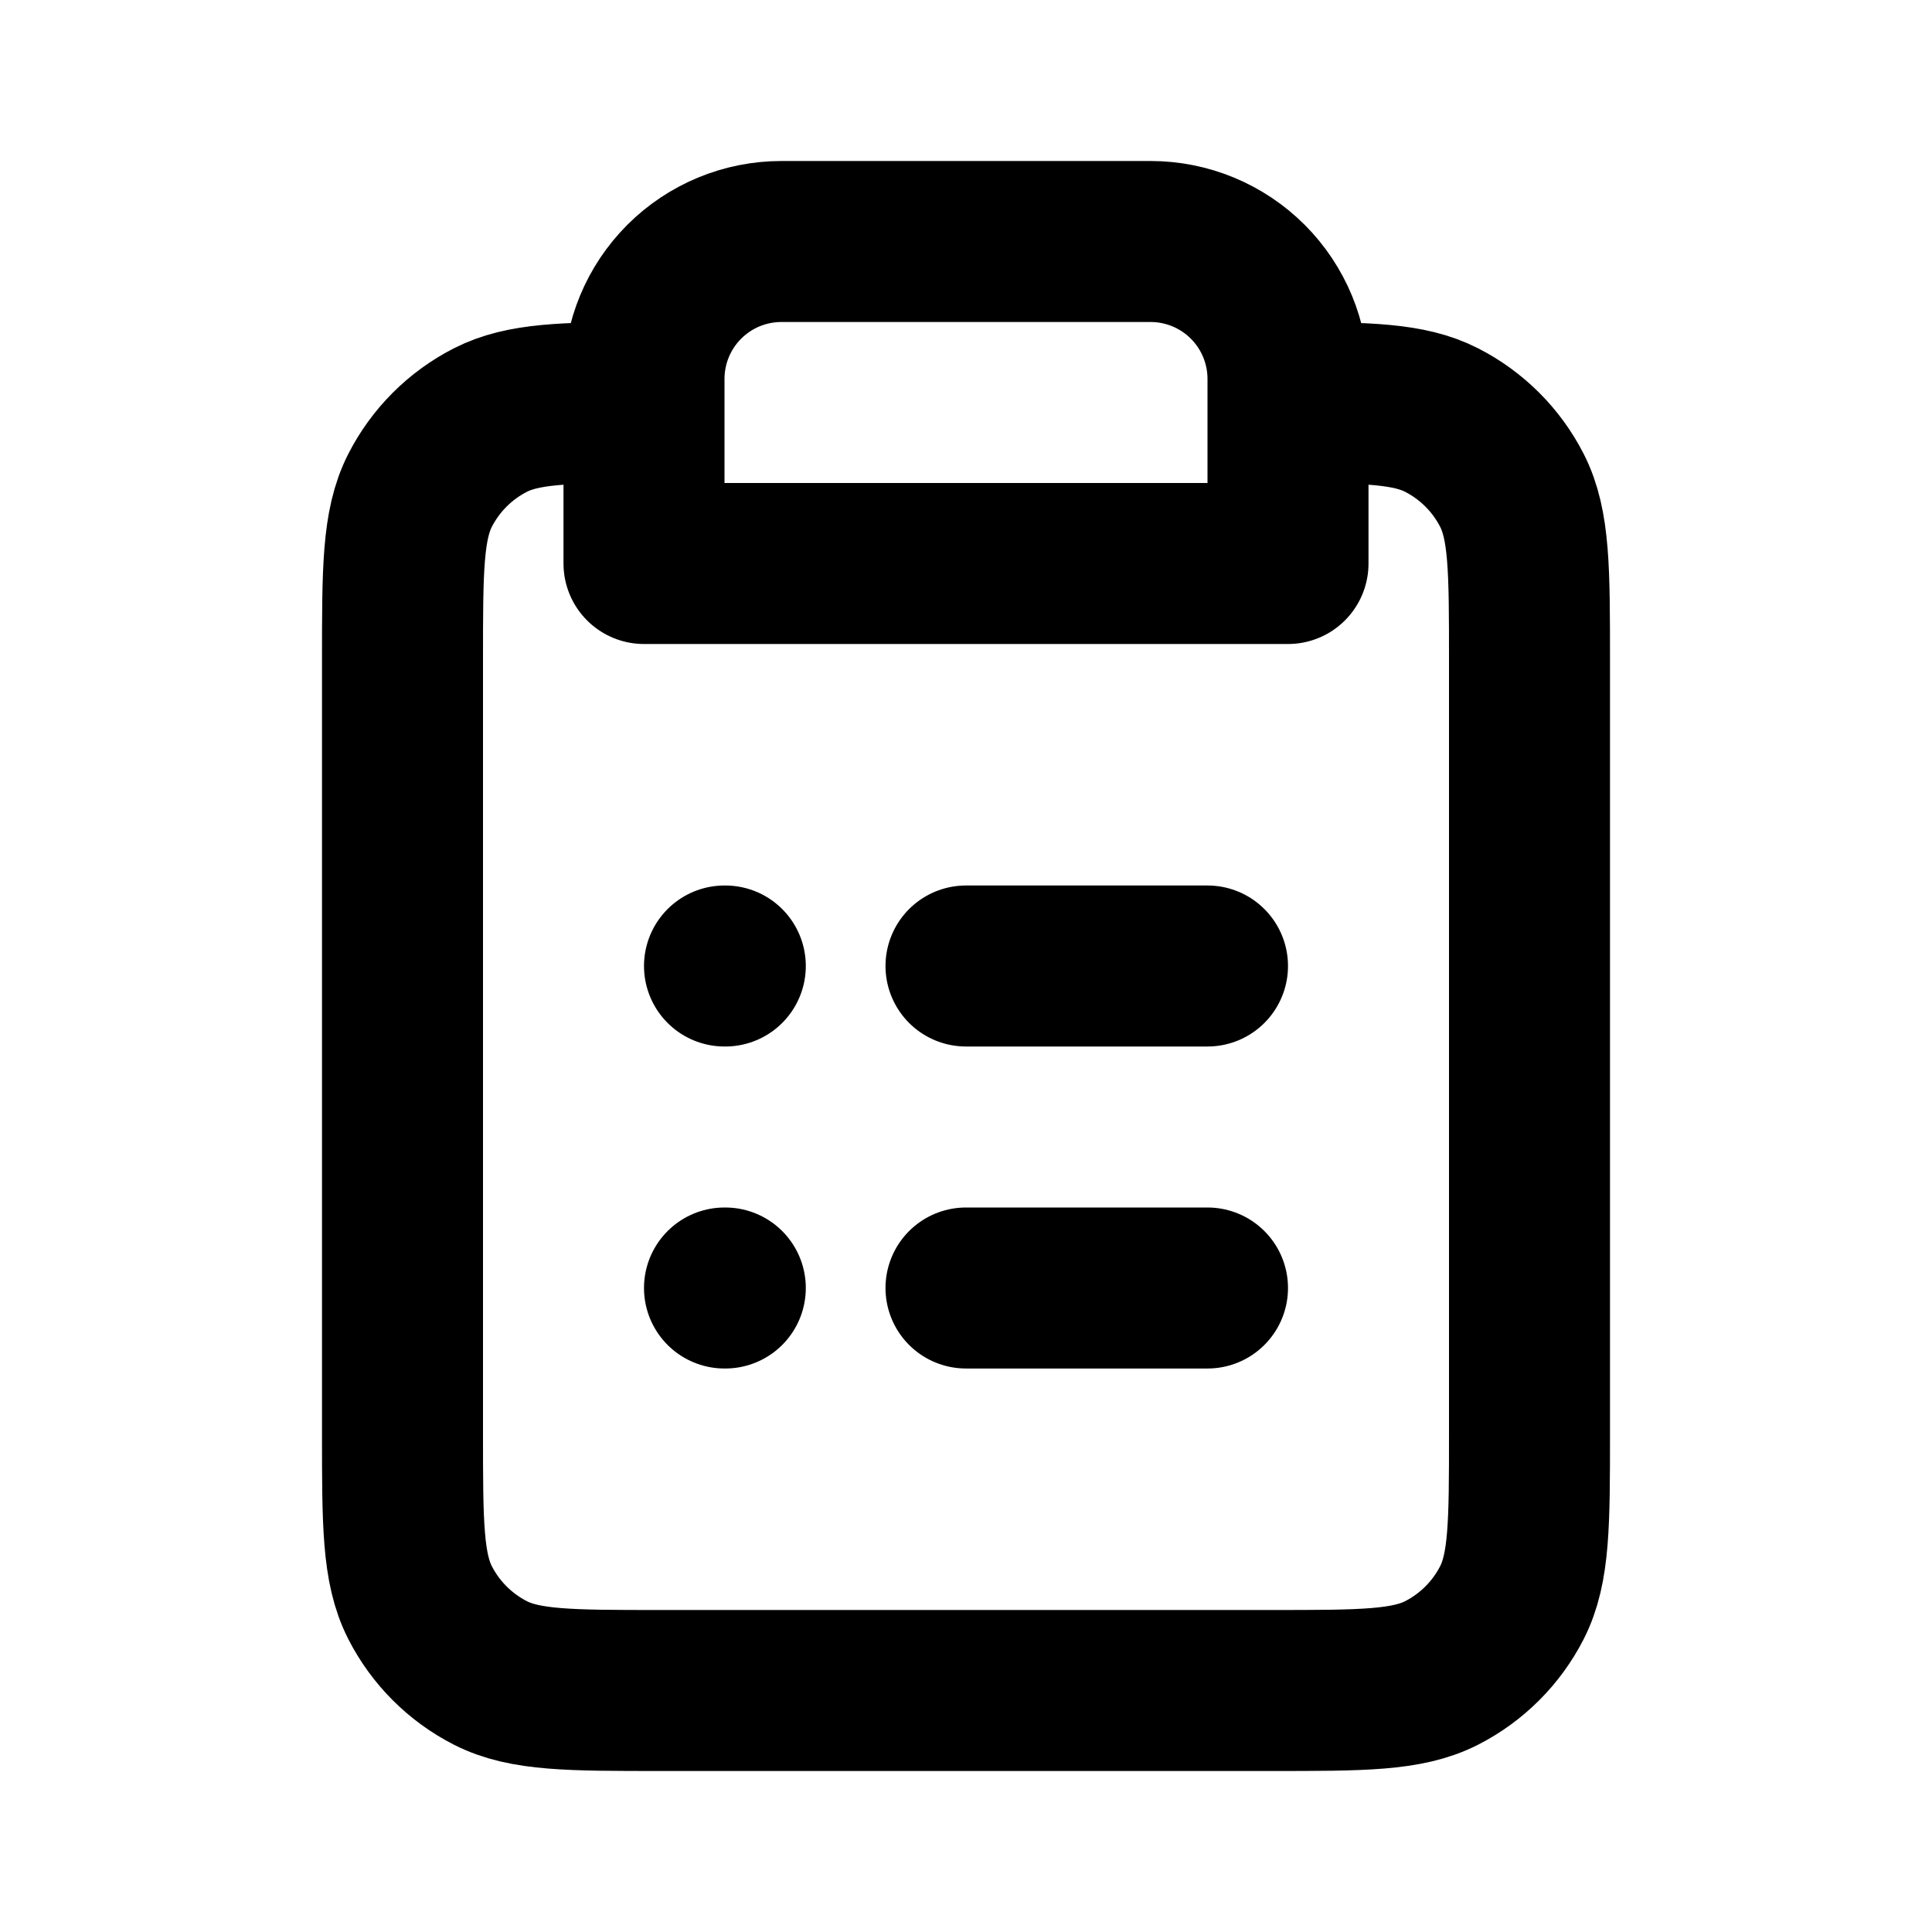
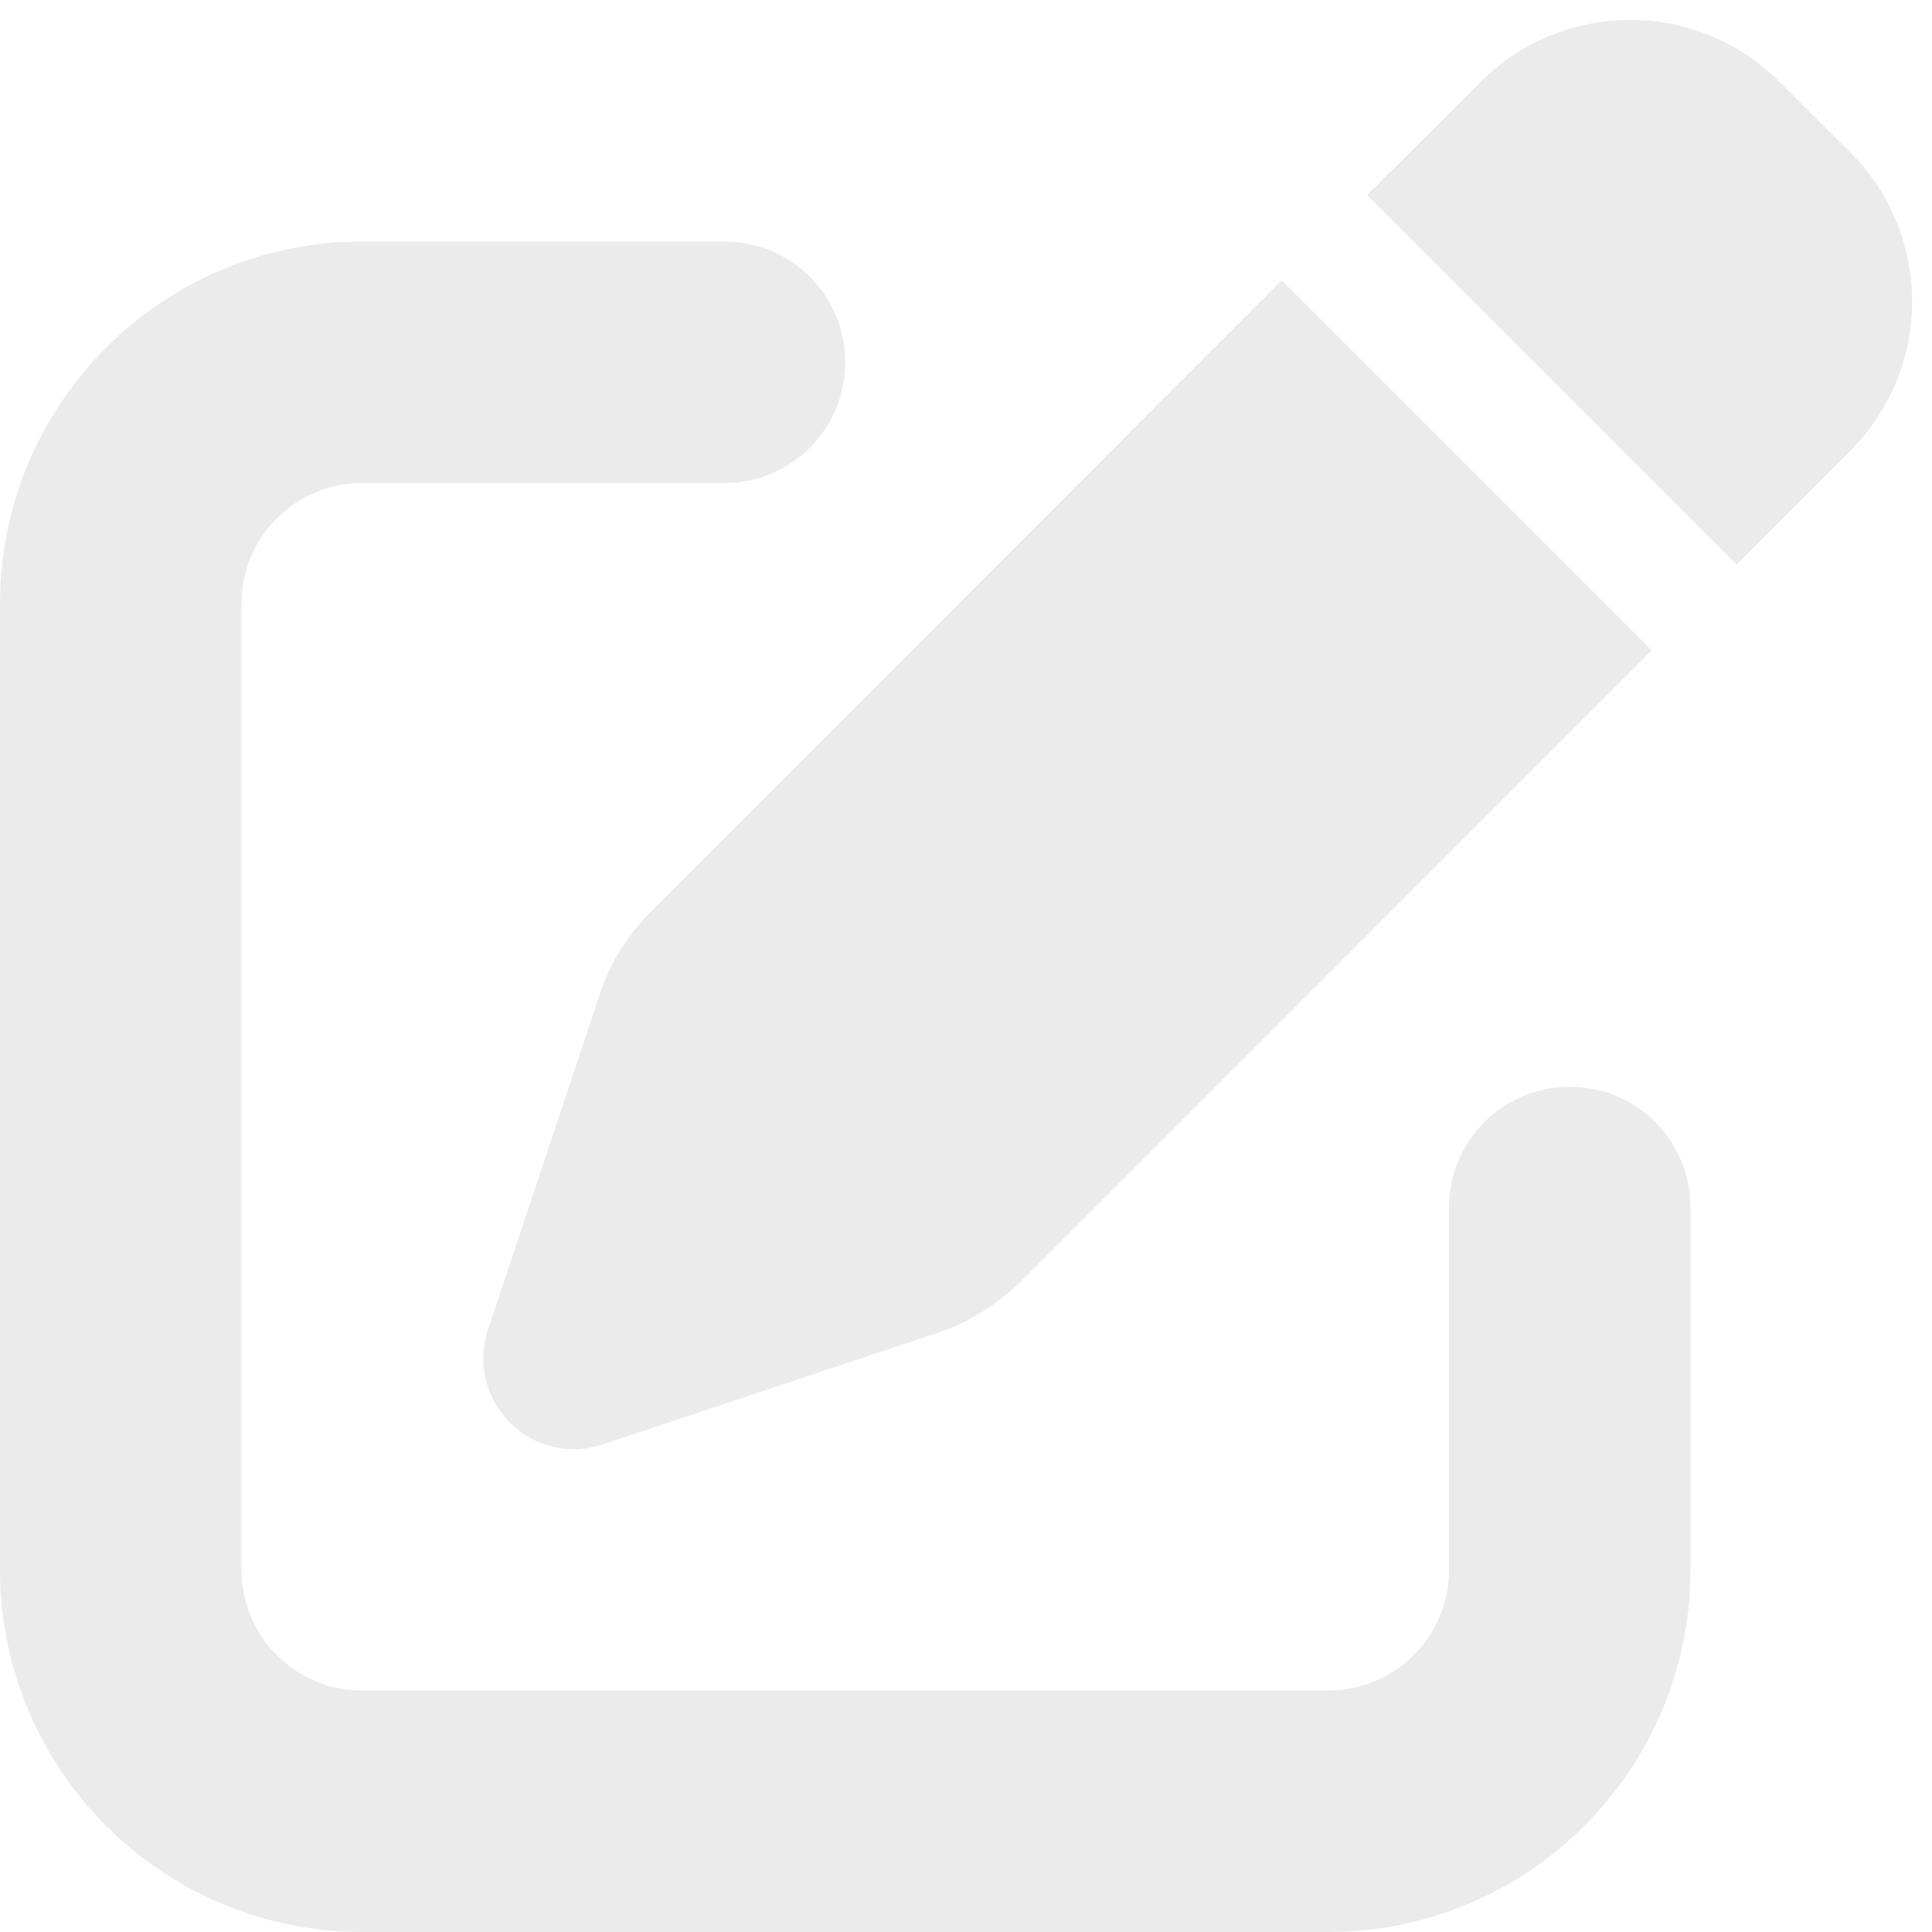
- <svg xmlns="http://www.w3.org/2000/svg" width="800px" height="800px" viewBox="0 0 24 24" fill="none">
-   <path d="M8 5C7.012 5.001 6.494 5.013 6.092 5.218C5.716 5.41 5.41 5.716 5.218 6.092C5 6.52 5 7.08 5 8.2V17.8C5 18.92 5 19.48 5.218 19.908C5.41 20.284 5.716 20.59 6.092 20.782C6.52 21 7.08 21 8.2 21H15.8C16.92 21 17.48 21 17.908 20.782C18.284 20.59 18.59 20.284 18.782 19.908C19 19.48 19 18.92 19 17.8V8.2C19 7.08 19 6.52 18.782 6.092C18.59 5.716 18.284 5.41 17.908 5.218C17.506 5.013 16.988 5.001 16 5M8 5V7H16V5M8 5V4.707C8 4.254 8.18 3.82 8.5 3.5C8.82 3.18 9.254 3 9.707 3H14.293C14.746 3 15.18 3.18 15.5 3.5C15.82 3.82 16 4.254 16 4.707V5M15 12H12M15 16H12M9 12H9.01M9 16H9.01" stroke="#000000" stroke-width="2" stroke-linecap="round" stroke-linejoin="round" />
+ <svg xmlns="http://www.w3.org/2000/svg" aria-hidden="true" role="img" width="64" height="64" viewBox="0 0 512 512" style="color: rgb(235, 235, 235);">
+   <path fill="currentColor" d="M471.6 21.7c-21.9-21.9-57.3-21.9-79.2 0l-30.1 30l97.9 97.9l30.1-30.1c21.9-21.9 21.9-57.3 0-79.2zm-299.2 220c-6.1 6.1-10.8 13.6-13.5 21.9l-29.6 88.8c-2.9 8.6-.6 18.1 5.8 24.6s15.9 8.7 24.6 5.8l88.8-29.6c8.2-2.7 15.7-7.4 21.9-13.5l167.3-167.4l-98-98zM96 64c-53 0-96 43-96 96v256c0 53 43 96 96 96h256c53 0 96-43 96-96v-96c0-17.7-14.3-32-32-32s-32 14.3-32 32v96c0 17.7-14.3 32-32 32H96c-17.7 0-32-14.3-32-32V160c0-17.7 14.3-32 32-32h96c17.7 0 32-14.3 32-32s-14.3-32-32-32z" />
</svg>
